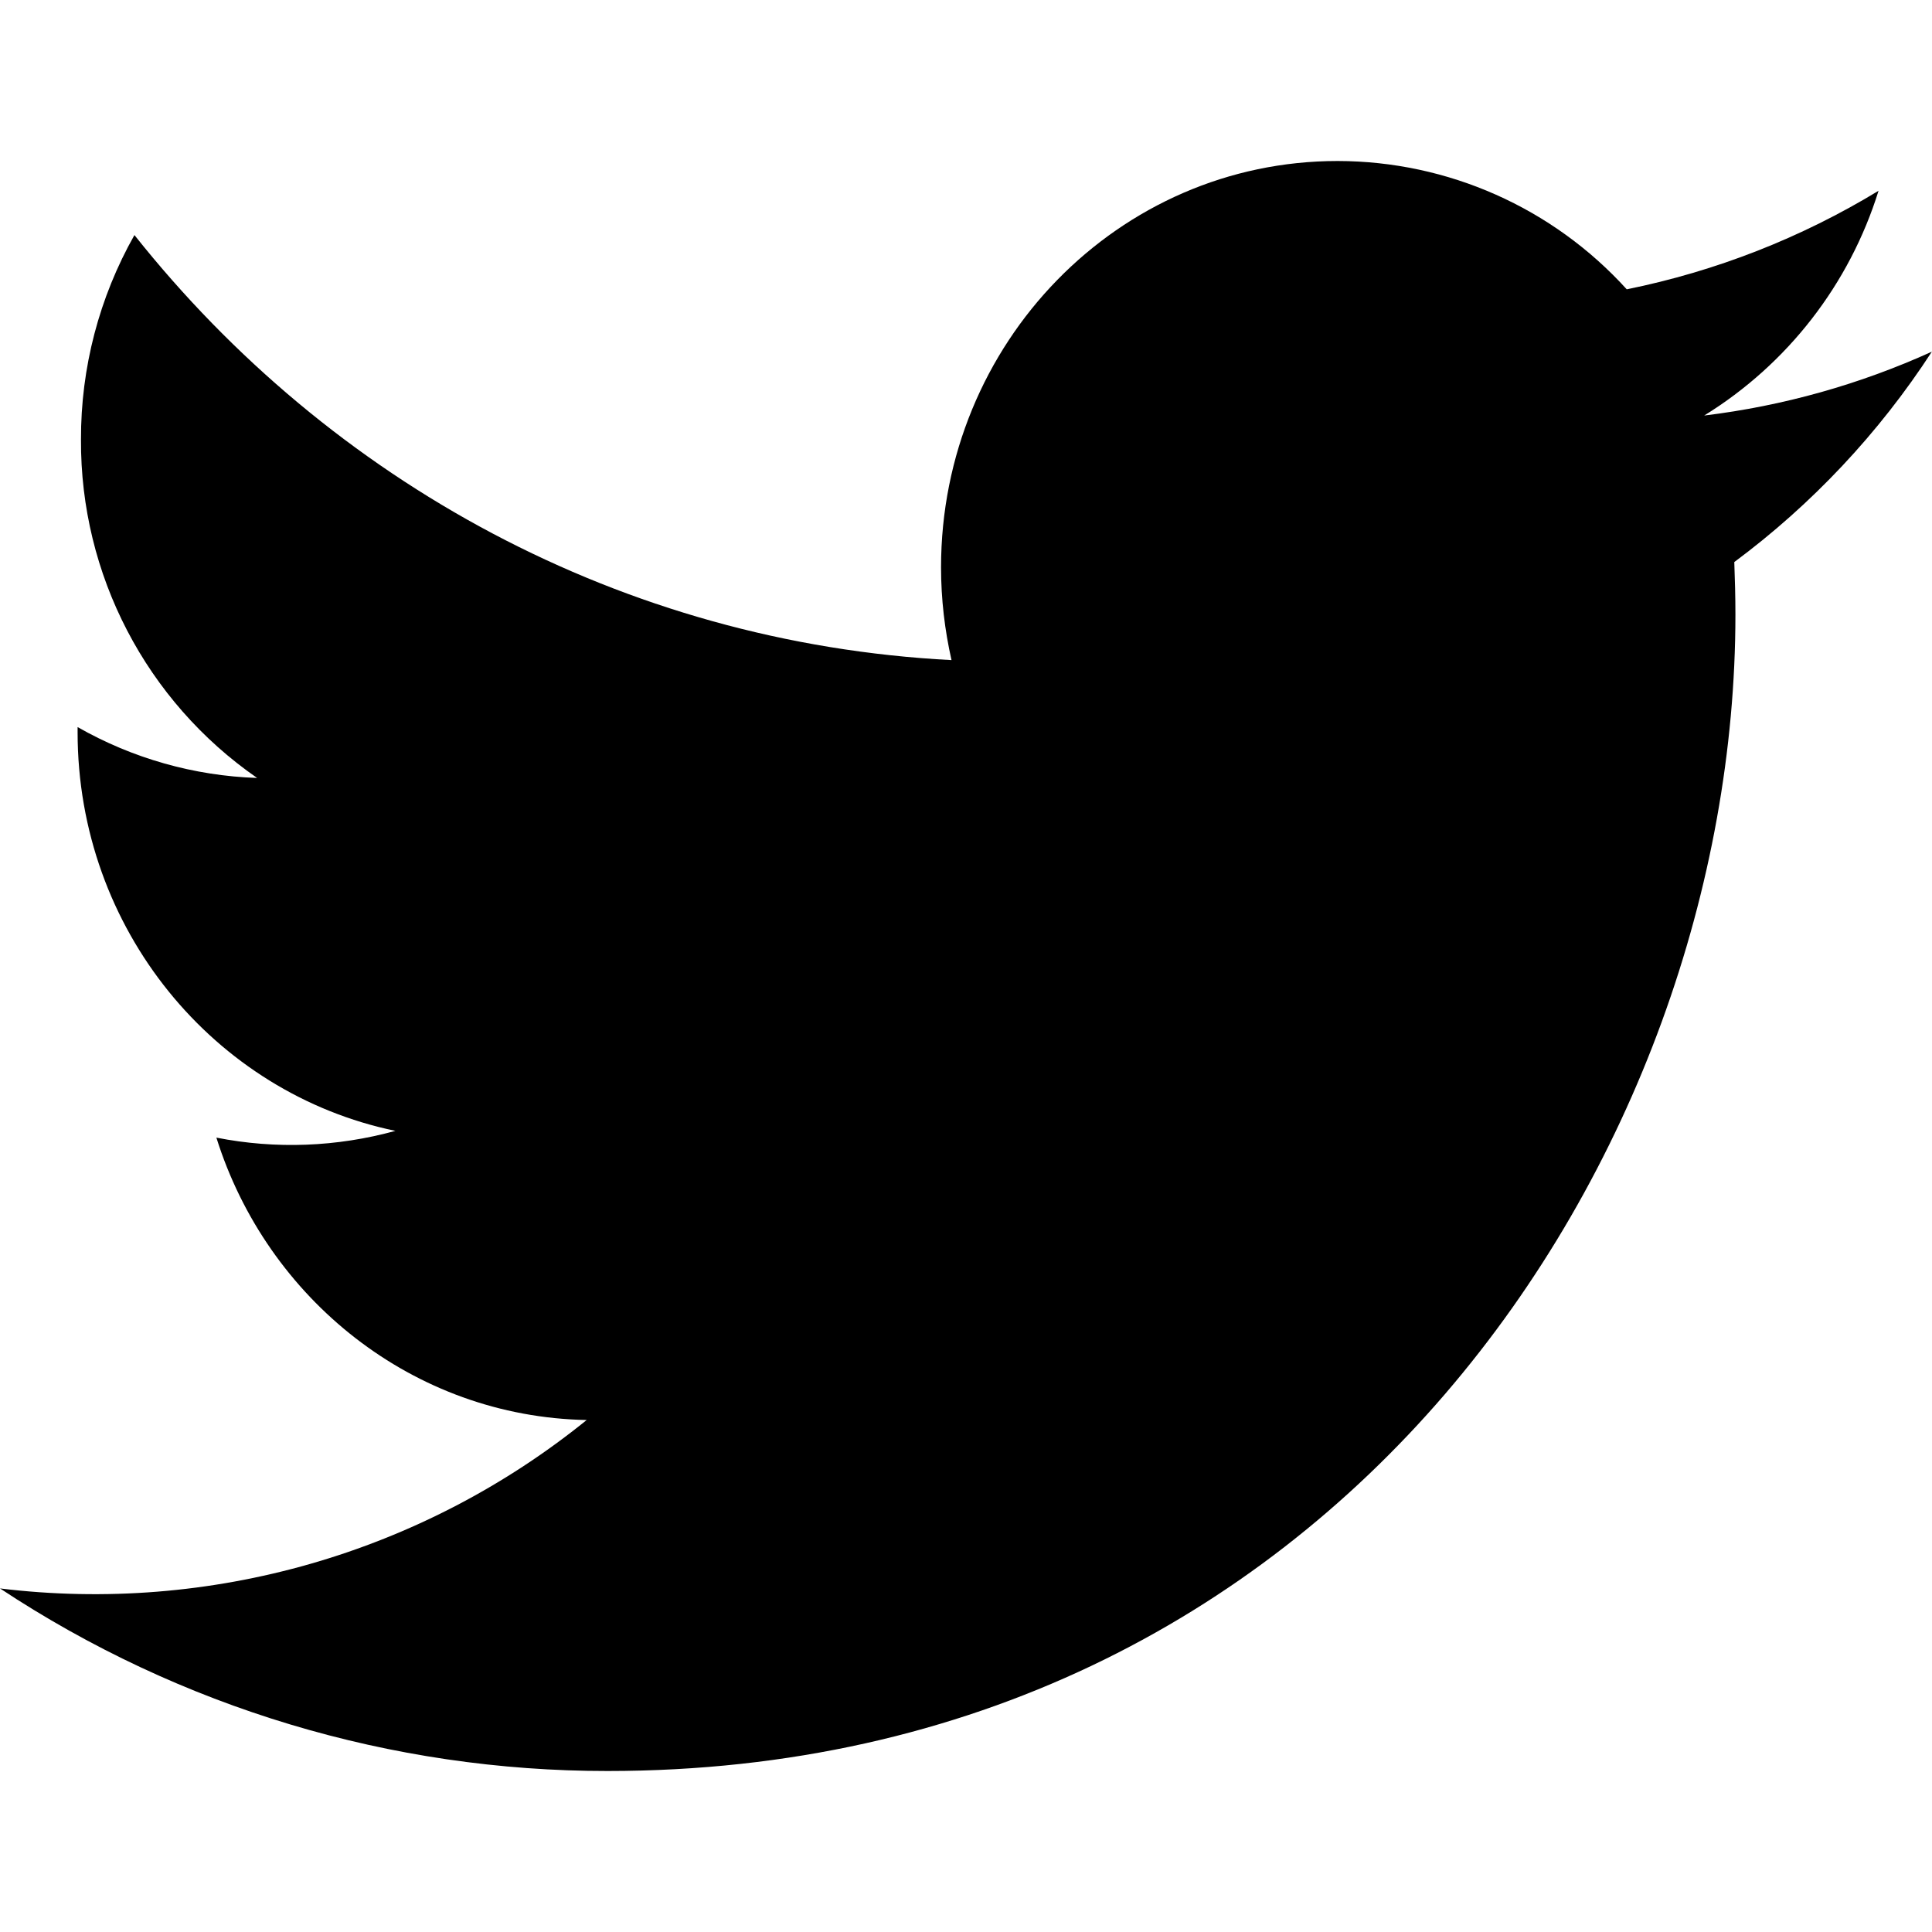
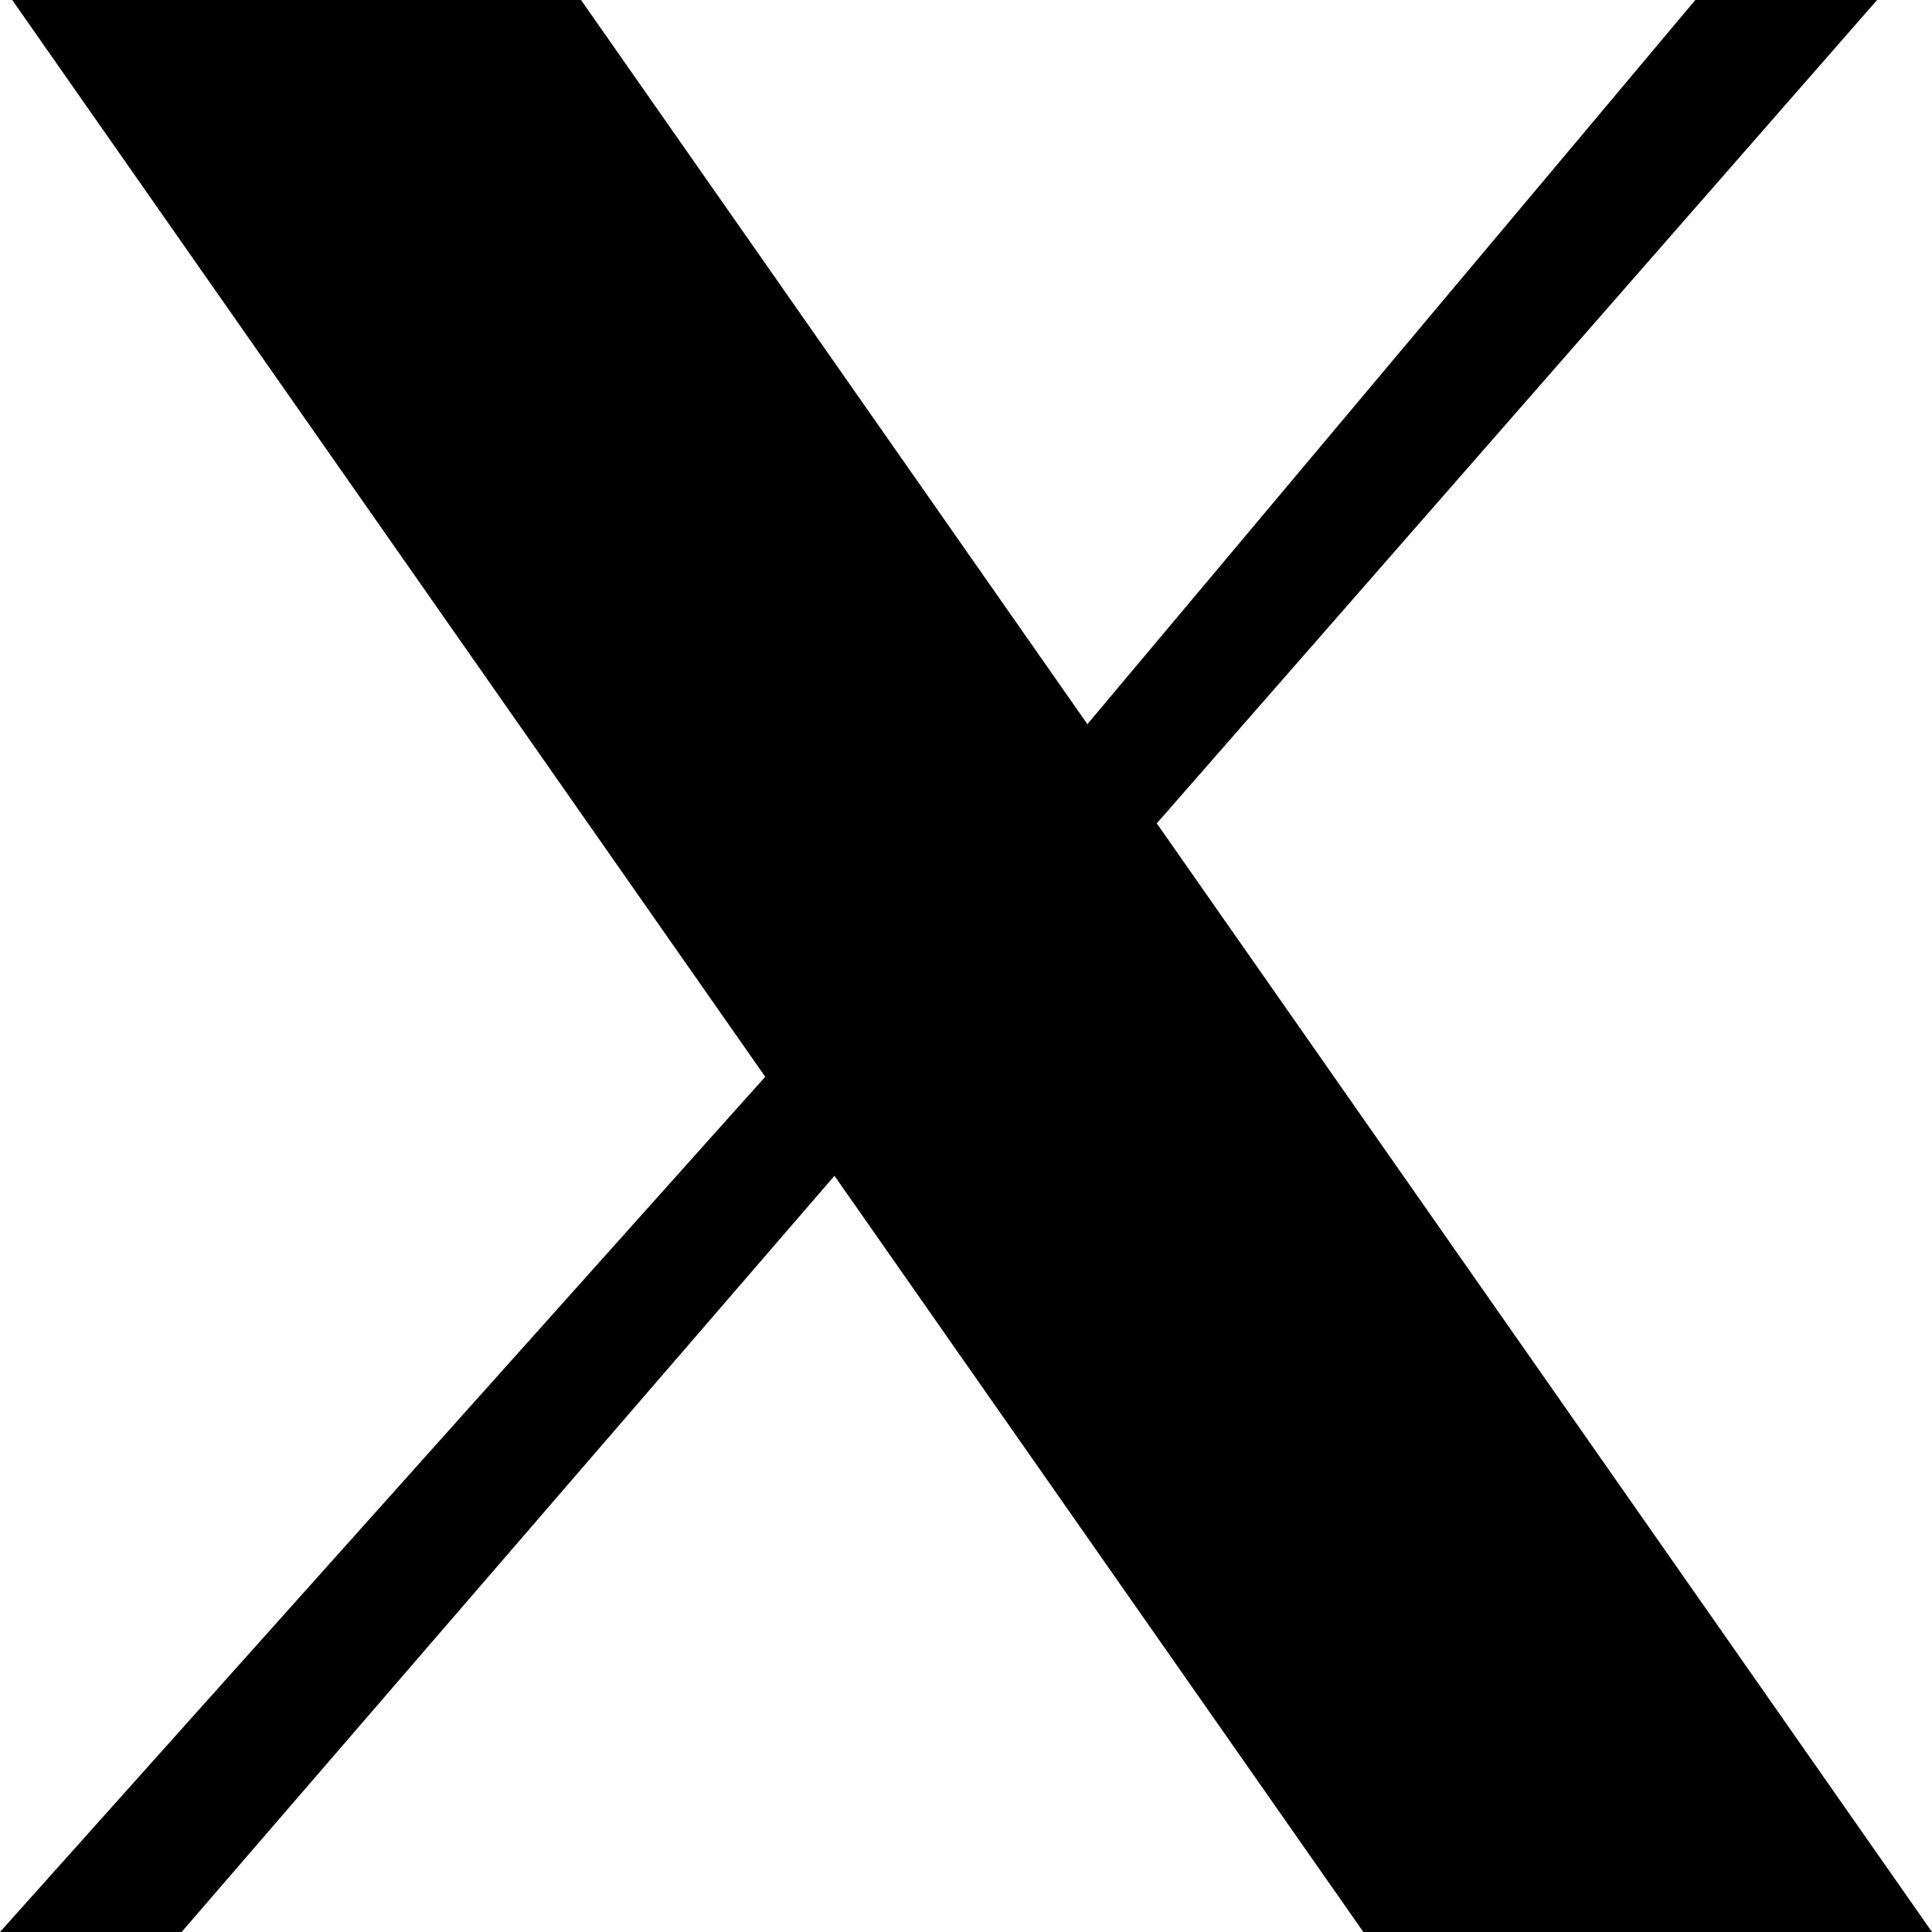
<svg xmlns="http://www.w3.org/2000/svg" width="12" height="12" focusable="false" viewBox="0 0 12 12">
-   <path fill="currentColor" d="M12 2.184a4.83 4.83 0 01-1.415.397 2.52 2.52 0 001.083-1.396 4.87 4.87 0 01-1.564.612A2.428 2.428 0 008.308 1c-1.36 0-2.463 1.13-2.463 2.524 0 .198.023.39.065.576C3.863 3.994 2.05 2.99.835 1.46a2.564 2.564 0 00-.332 1.27 2.54 2.54 0 001.094 2.102 2.413 2.413 0 01-1.115-.316v.032c0 1.224.849 2.243 1.974 2.476-.363.1-.743.115-1.112.042.314 1.002 1.223 1.734 2.3 1.754A4.857 4.857 0 010 9.866 6.83 6.83 0 003.774 11c4.528 0 7.005-3.847 7.005-7.182 0-.11-.003-.22-.007-.327.482-.358.898-.8 1.228-1.308z" />
+   <path fill="currentColor" d="M.076 0 3.609 0 6.754 4.498 10.53 0 11.659 0 7.185 5.114 12 12 8.468 12 5.183 7.303 1.128 12 0 12 4.753 6.688z" />
</svg>
